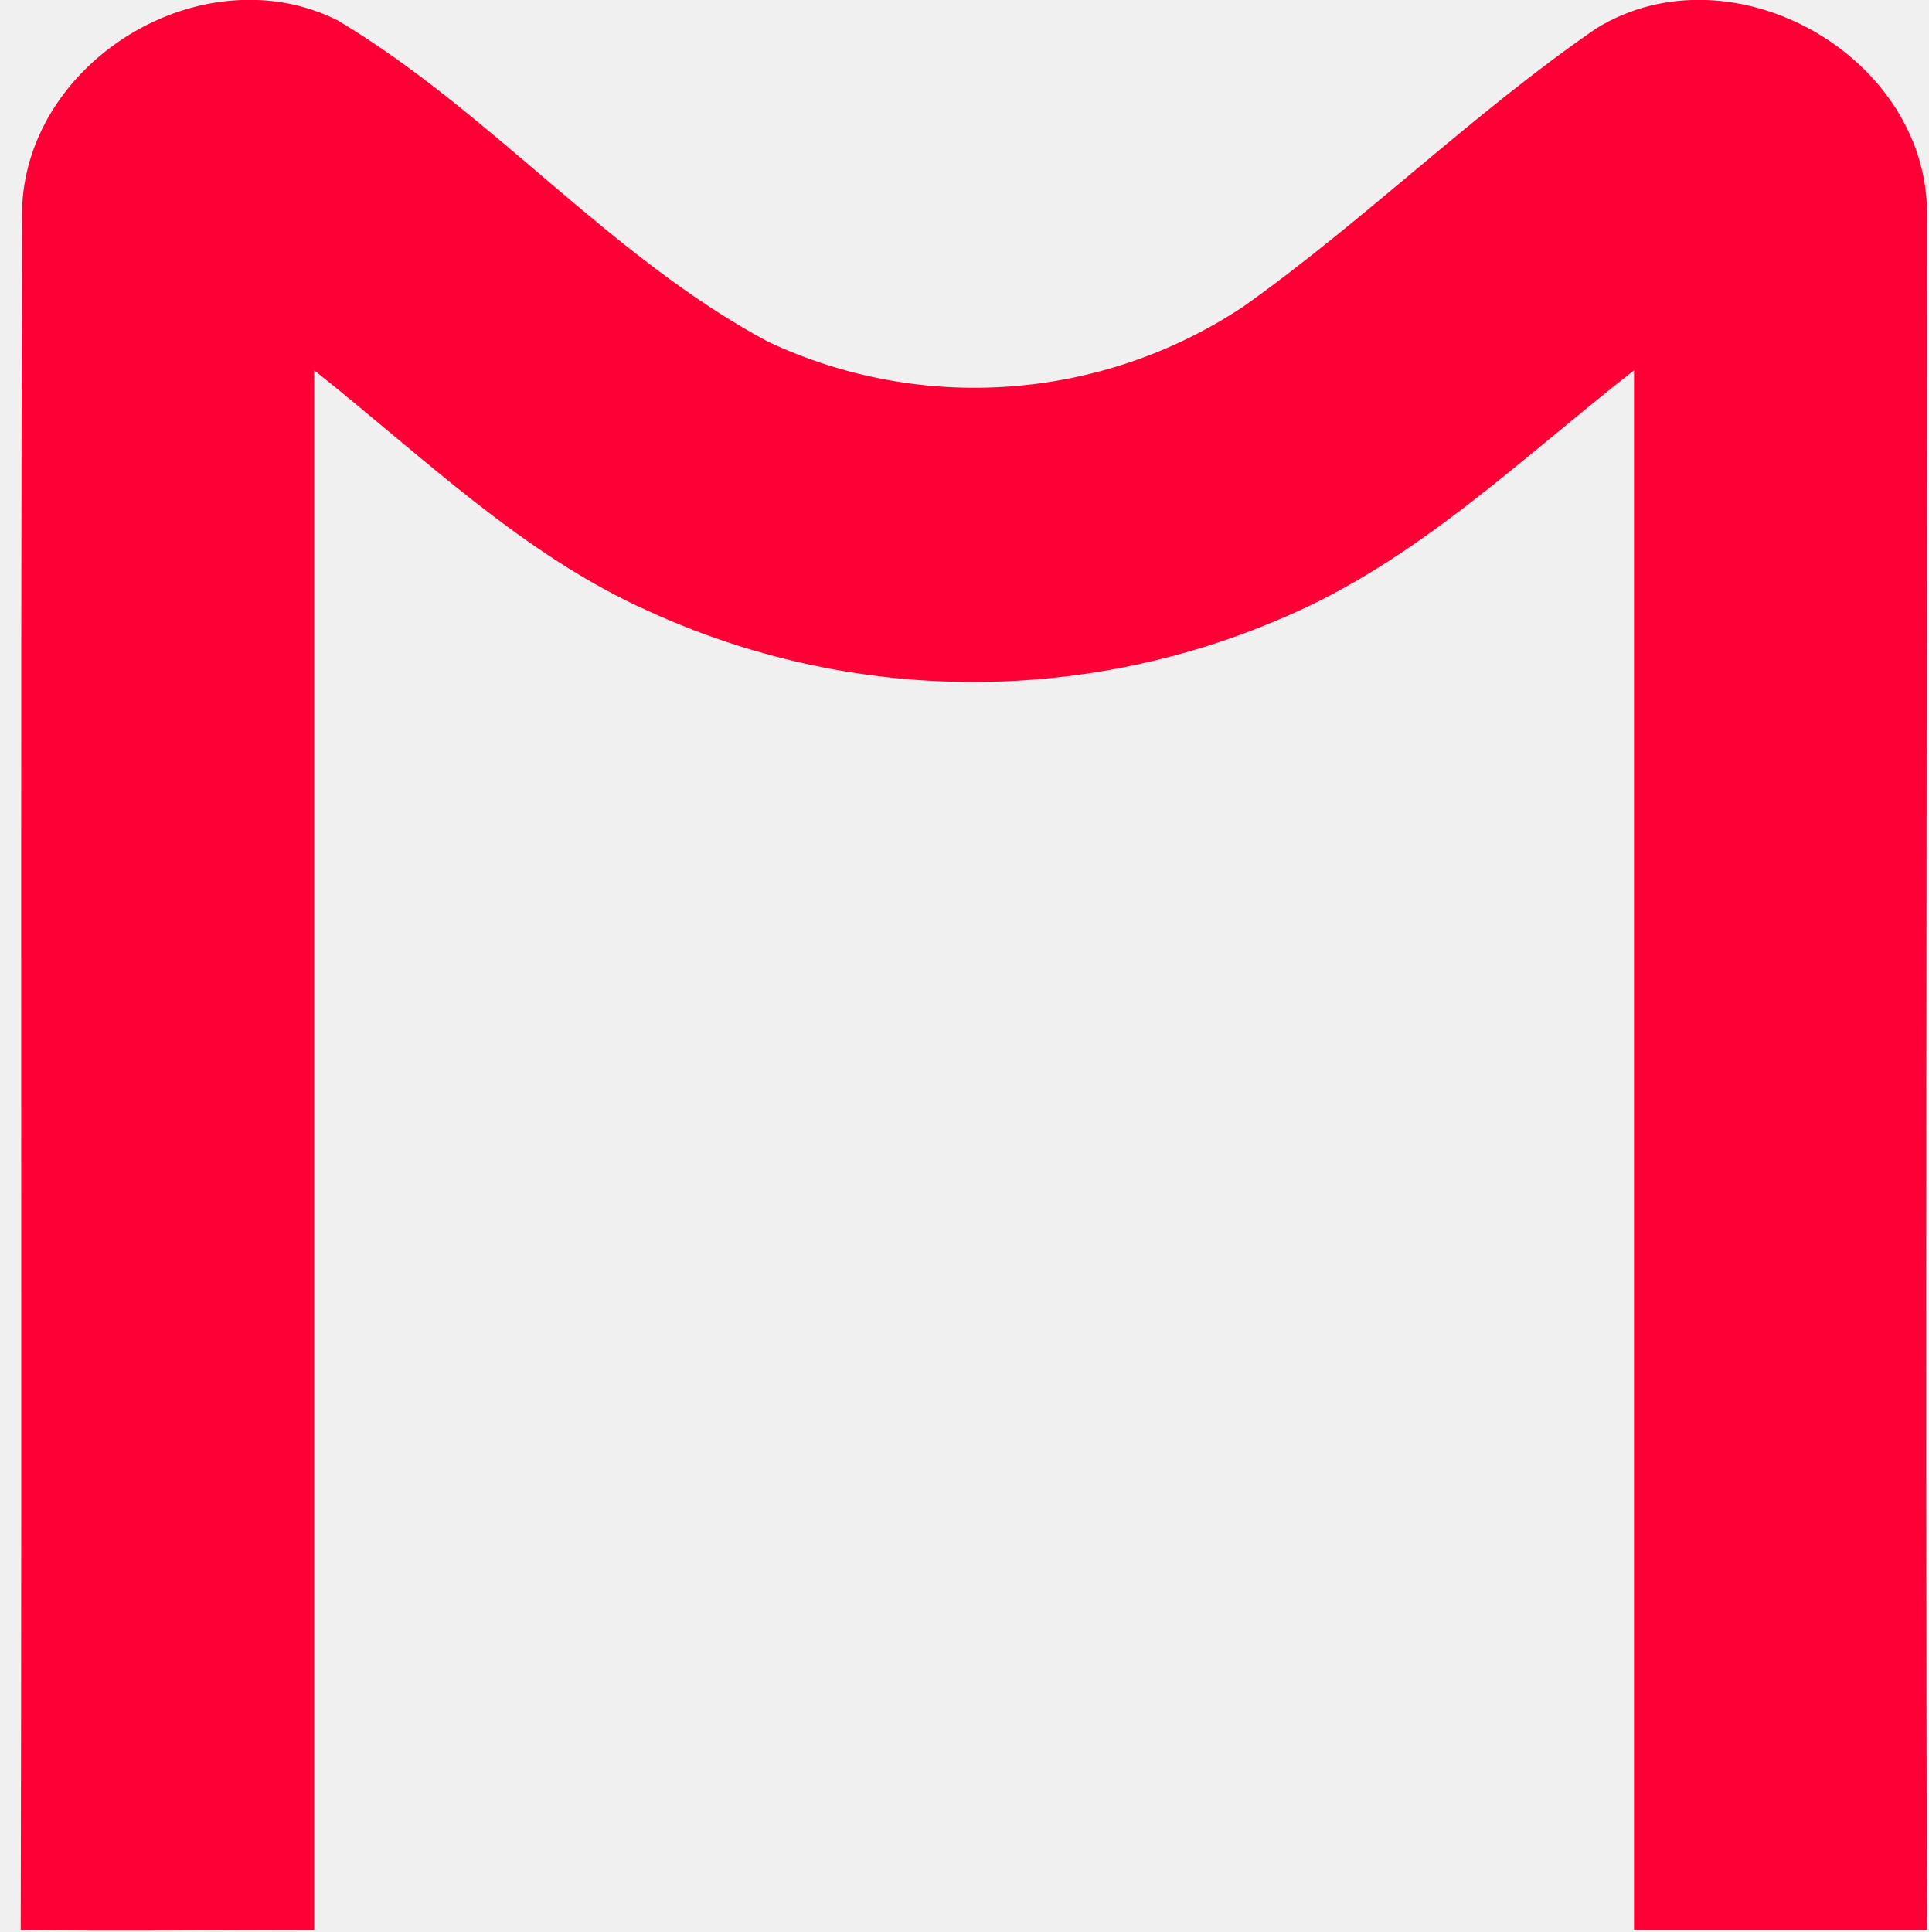
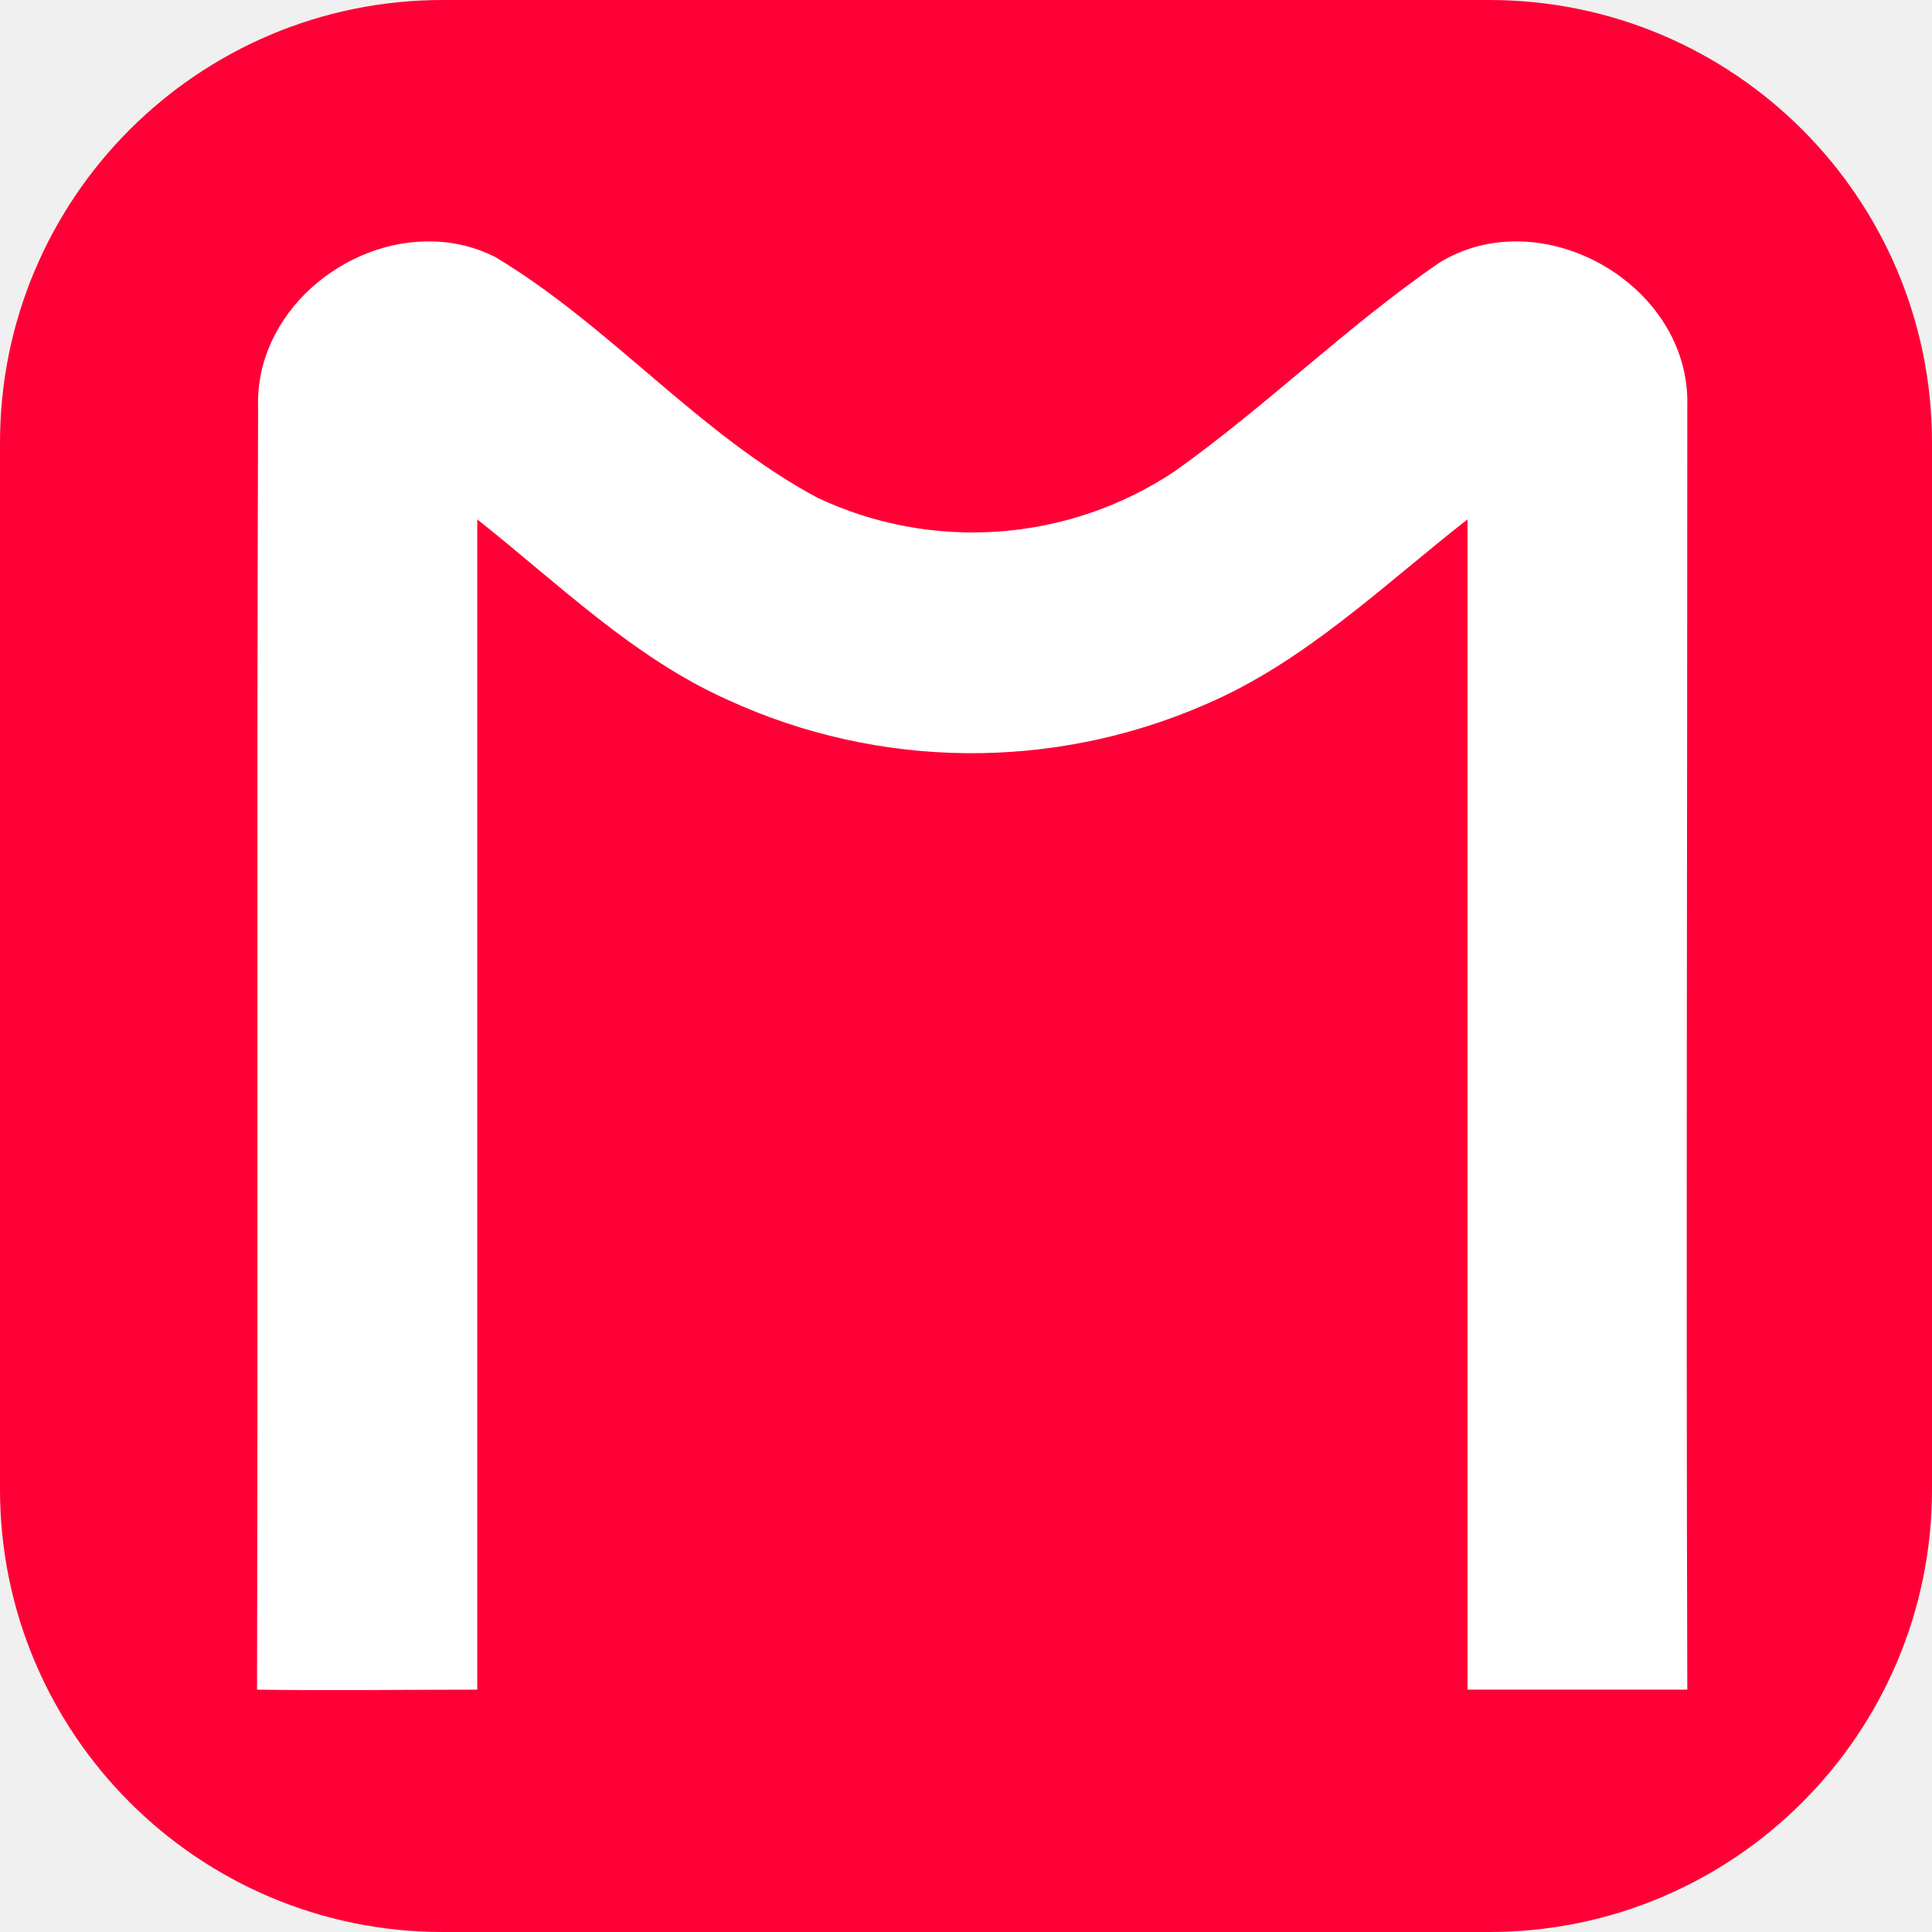
- <svg xmlns="http://www.w3.org/2000/svg" role="img" aria-label="Tmall" viewBox="73 0 68 68.13">
-   <path fill="#FF0036" d="M425.57,449.72c-4.19-.15-8.41,3.36-8.26,7.81-.07,20.08,0,40.17-.05,60.25,3.46.05,6.9,0,10.35,0,0-18.34,0-36.66,0-55,3.79,3,7.33,6.5,11.79,8.49a27.47,27.47,0,0,0,22.38.23c4.71-2,8.4-5.62,12.37-8.72q0,27.5,0,55c3.45,0,6.89,0,10.33,0-.06-20.12,0-40.24,0-60.34.15-5.7-6.85-9.68-11.66-6.72-4.36,3-8.13,6.74-12.43,9.8a17.13,17.13,0,0,1-16.78,1.25c-5.6-3-9.75-8.09-15.17-11.33a6.81,6.81,0,0,0-2.84-.72Zm102.53.12a11.7,11.7,0,0,0-11.09,6.8c-8.89,20.35-17.61,40.79-26.44,61.17,3.76,0,7.52,0,11.28,0,3.28-7.38,6.3-14.87,9.67-22.21l.43-.28c10.58-.18,21.17,0,31.75-.07,3.2,7.49,6.53,14.93,9.63,22.47,3.79.14,7.58.06,11.37.08q-13-30.23-26-60.41a11.86,11.86,0,0,0-7.43-7,11,11,0,0,0-3.13-.55Zm-184.56,0q0,5.19,0,10.39c9.25,0,18.5,0,27.74,0q.12,28.74,0,57.47c3.48.15,7,.14,10.44,0-.08-19.17-.14-38.34,0-57.51,9.25.13,18.5,0,27.75.06q0-5.21,0-10.4H343.54Zm276.39.07c-3.44.06-6.87,0-10.3,0,0,16.33-.07,32.67,0,49,.09,9.59,8.24,18.22,17.75,18.77,6.86.19,13.73,0,20.6.08V507.43c-6.29,0-12.57,0-18.85,0A9.05,9.05,0,0,1,620,498.9c-.15-16.31.08-32.63-.1-48.95Zm-43.26,0c-1.74,0-3.47,0-5.2.15.23,16.24,0,32.49.12,48.73a19.49,19.49,0,0,0,16.47,18.74c4.55.47,9.14.11,13.72.21q0-5.19,0-10.38c-4-.08-8,.16-12-.1a9.16,9.16,0,0,1-7.85-9.4c0-16,0-31.94,0-47.92-1.74,0-3.47,0-5.21,0Zm-49,10.26a1.23,1.23,0,0,1,1.22.81c3.6,7.85,6.82,15.88,10.36,23.76-7.69.14-15.38,0-23.08.07,3.26-7.85,6.65-15.65,10.07-23.44A1.44,1.44,0,0,1,527.65,460.24Z" transform="translate(-343.53 -449.72)" />
+ <svg xmlns="http://www.w3.org/2000/svg" role="img" aria-label="Tmall" viewBox="0 0 24 24">
+   <rect width="24" height="24" rx="5.5" fill="#FF0036" />
+   <g transform="translate(3 3) scale(.264317) translate(-73 0)">
+     <path fill="#FFFFFF" d="M425.57,449.72c-4.19-.15-8.41,3.36-8.26,7.81-.07,20.08,0,40.17-.05,60.25,3.46.05,6.9,0,10.35,0,0-18.34,0-36.66,0-55,3.79,3,7.33,6.5,11.79,8.49a27.47,27.47,0,0,0,22.38.23c4.71-2,8.4-5.62,12.37-8.72q0,27.5,0,55c3.45,0,6.89,0,10.33,0-.06-20.12,0-40.24,0-60.34.15-5.7-6.85-9.68-11.66-6.72-4.36,3-8.13,6.74-12.43,9.8a17.13,17.13,0,0,1-16.78,1.25c-5.6-3-9.75-8.09-15.17-11.33a6.81,6.81,0,0,0-2.84-.72Z" transform="translate(-343.53 -449.72)" />
+   </g>
</svg>
